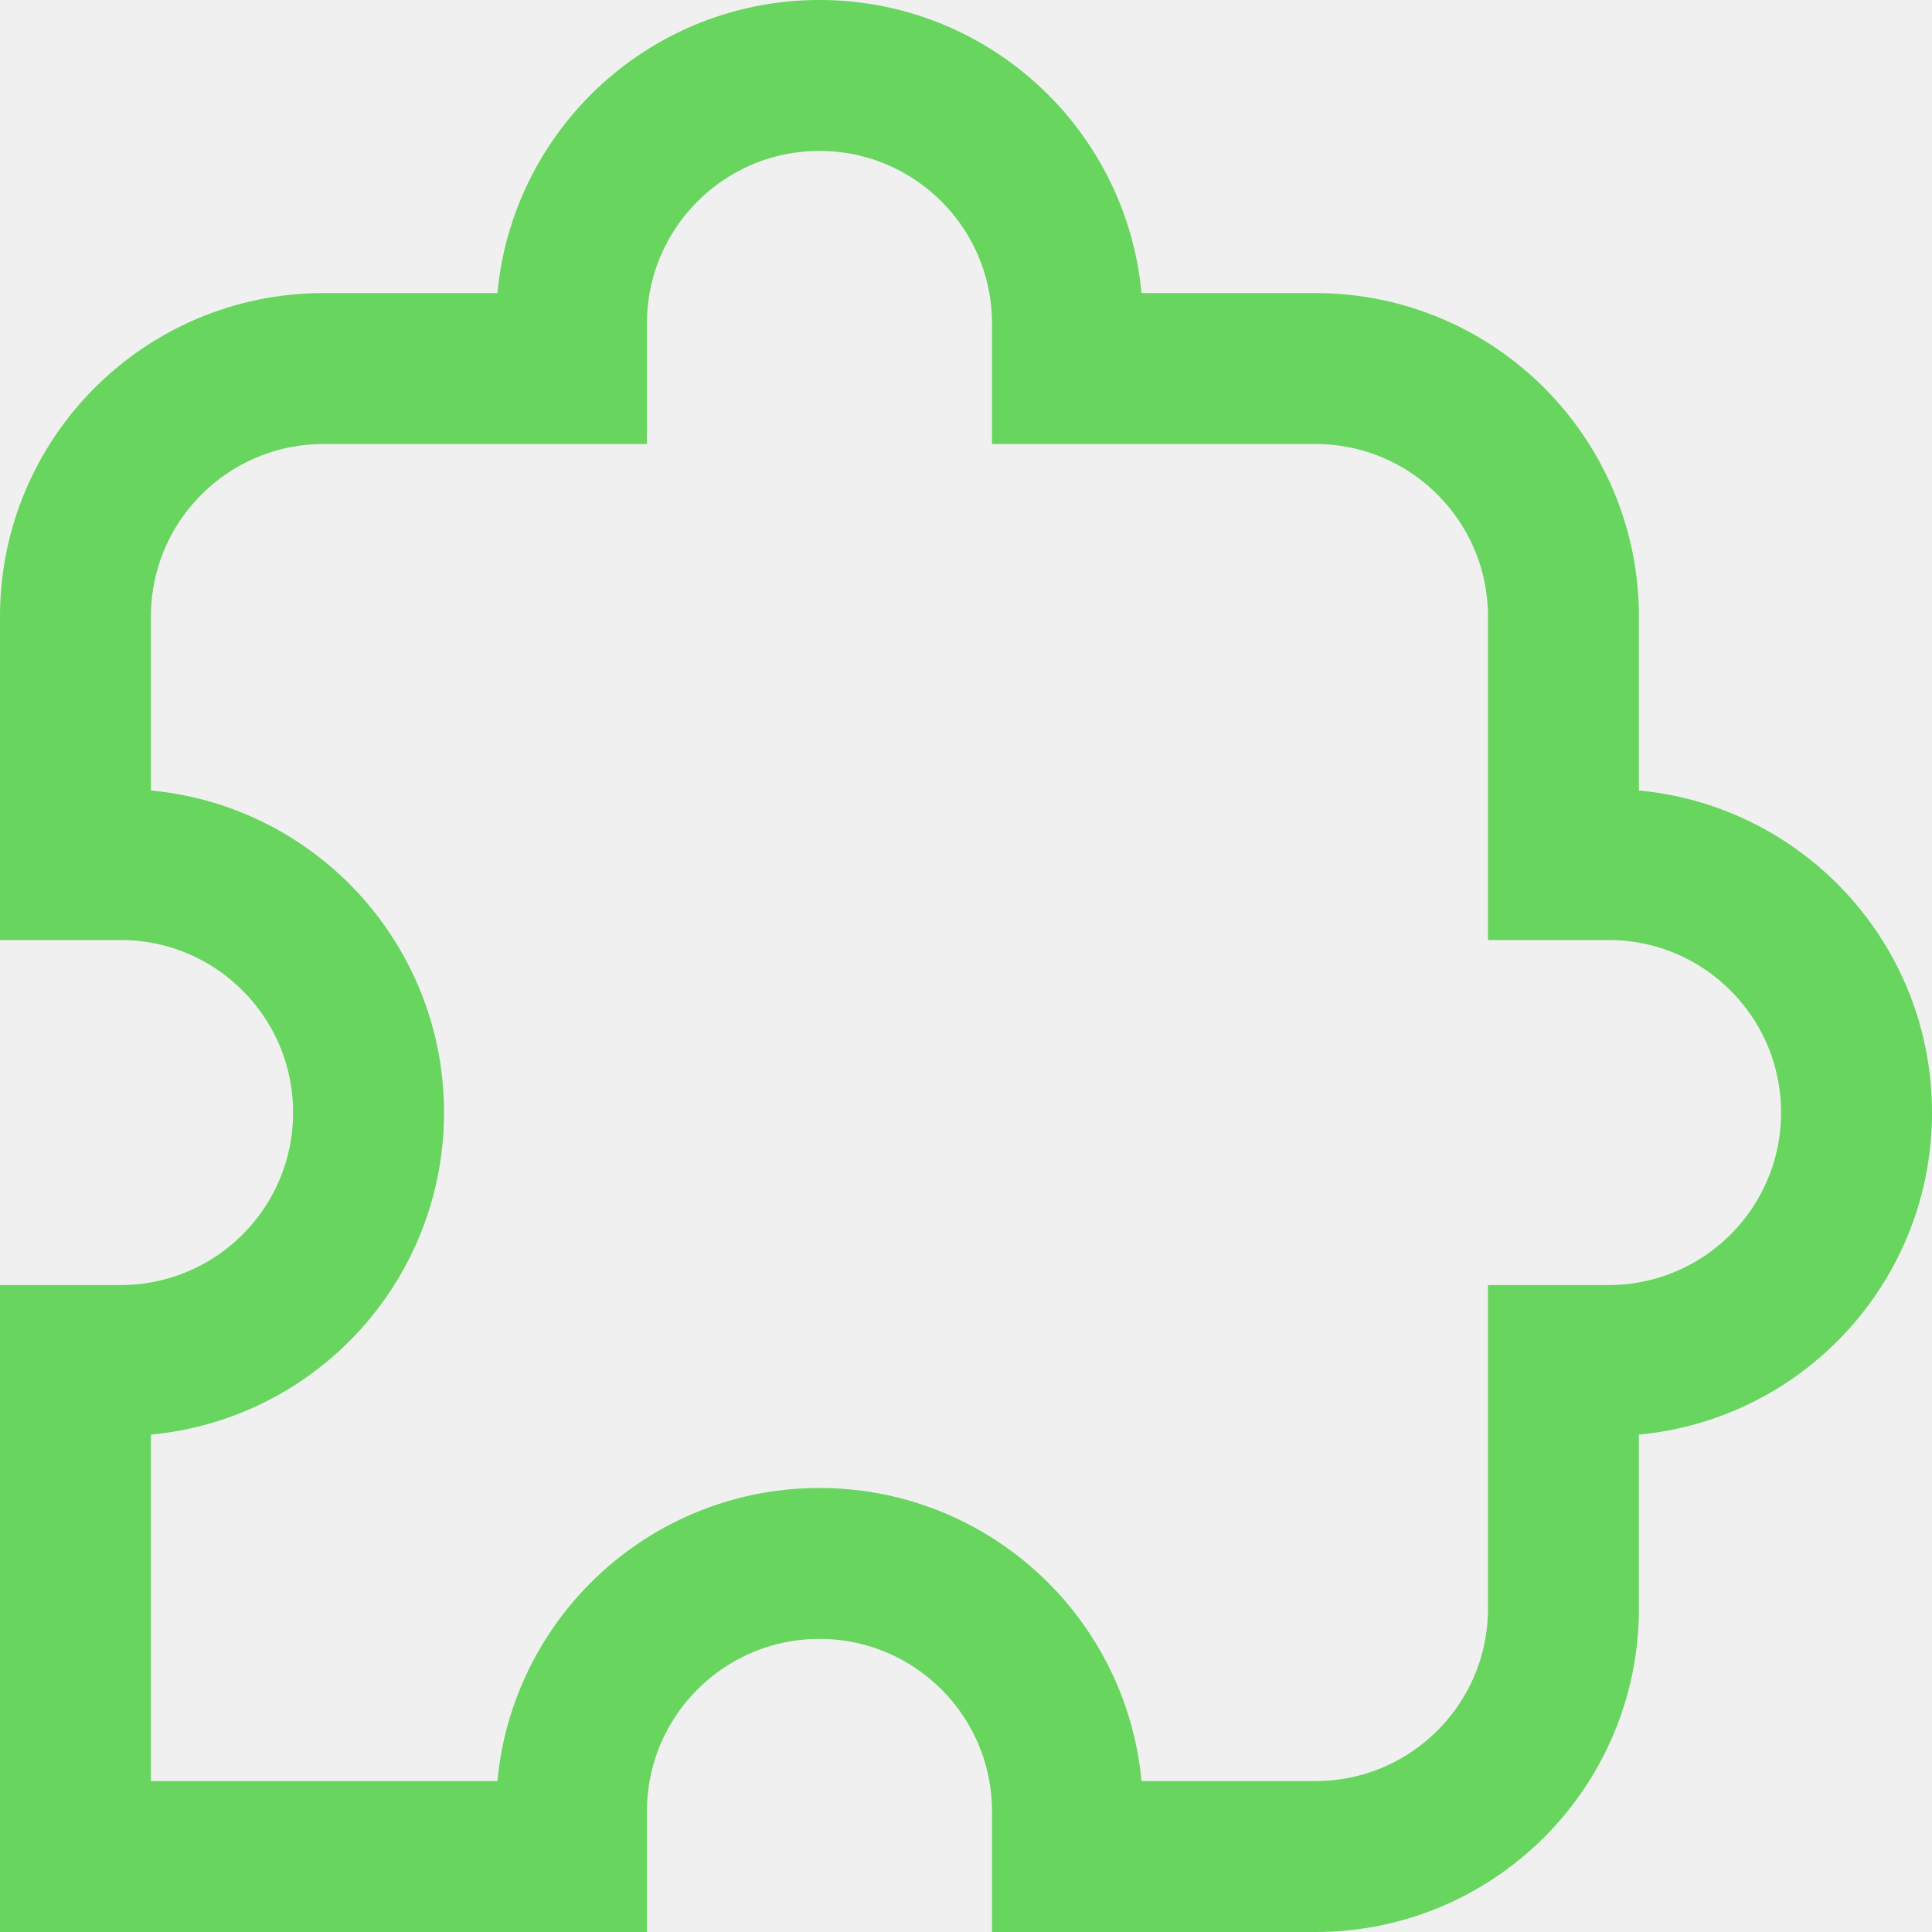
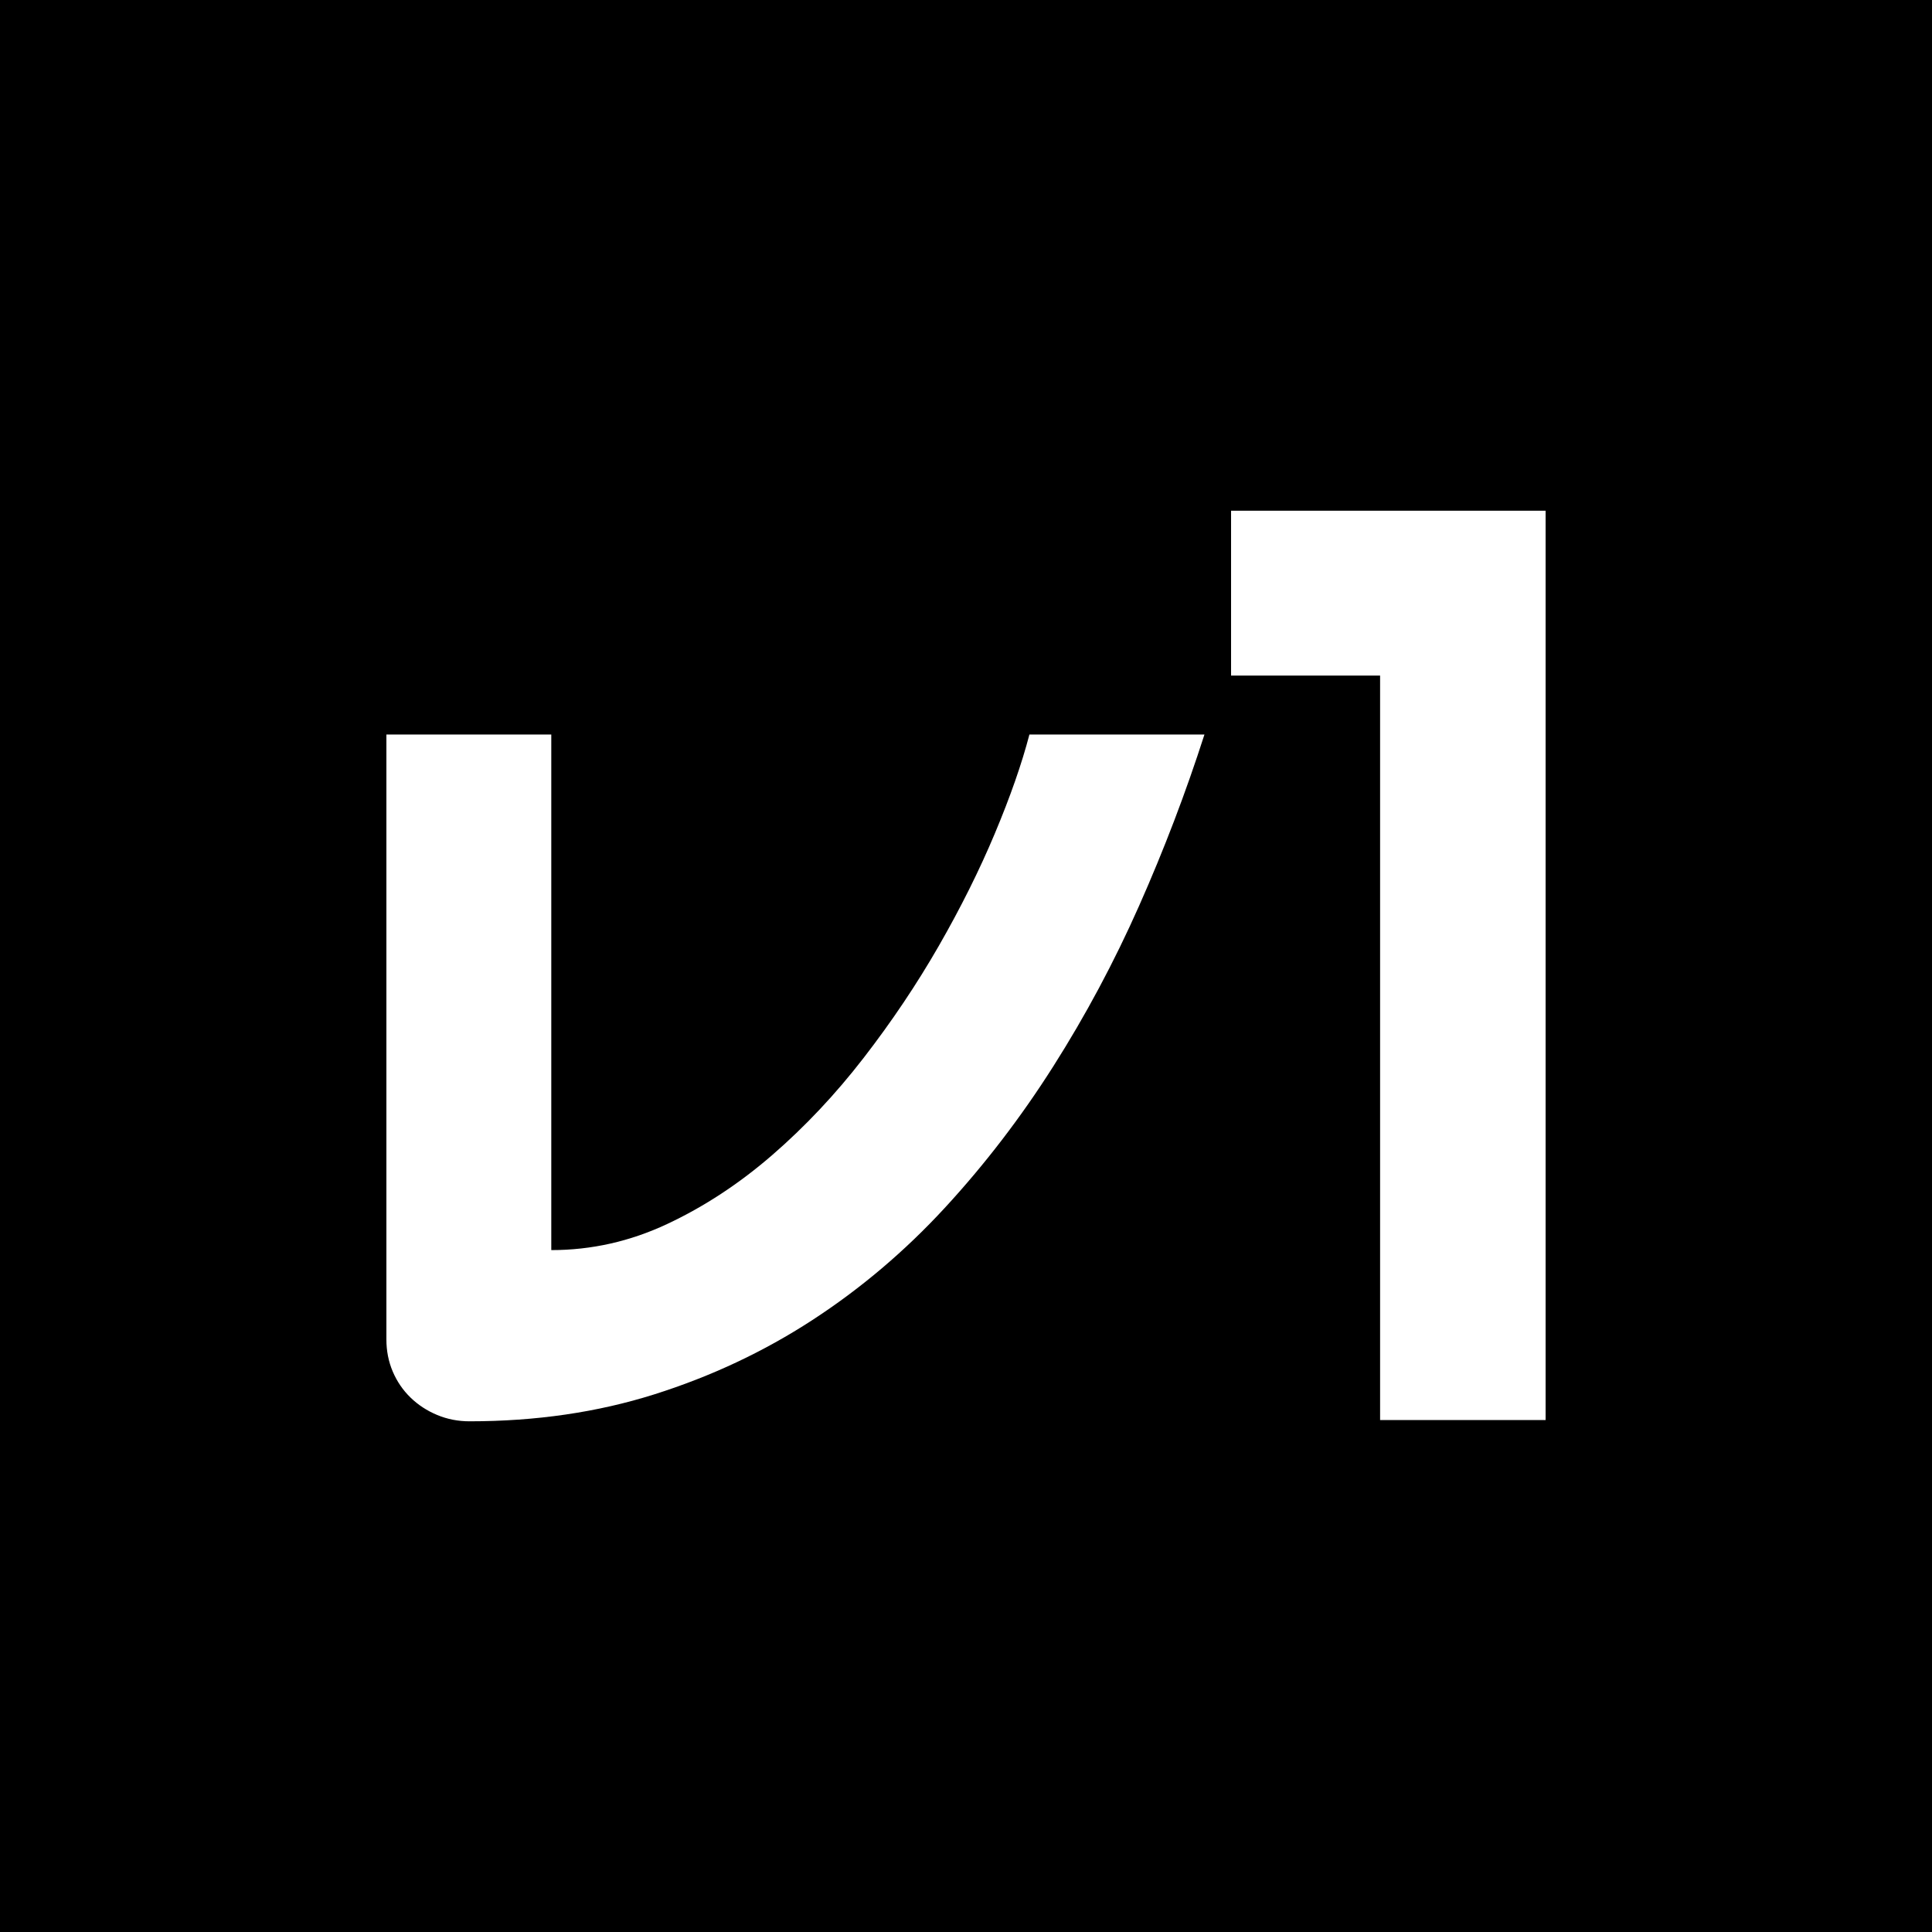
- <svg xmlns="http://www.w3.org/2000/svg" width="72" height="72" viewBox="0 0 72 72" fill="none">
-   <g clip-path="url(#clip0_305_516)">
-     <g clip-path="url(#clip1_305_516)">
-       <path d="M49.023 69.188C54.127 69.188 58.265 65.05 58.265 59.945V50.703H59.945C65.05 50.703 69.188 46.566 69.188 41.461C69.188 36.357 65.05 32.219 59.945 32.219H58.265V22.977C58.265 17.873 54.127 13.735 49.023 13.735H39.781V12.055C39.781 6.95 35.643 2.812 30.539 2.812C25.434 2.812 21.297 6.95 21.297 12.055V13.735H12.055C6.95 13.735 2.812 17.873 2.812 22.977V32.219H4.493C9.597 32.219 13.735 36.357 13.735 41.461C13.735 46.566 9.597 50.703 4.493 50.703H2.812V69.188H21.297V67.507C21.297 62.403 25.434 58.265 30.539 58.265C35.643 58.265 39.781 62.403 39.781 67.507V69.188H49.023Z" stroke="#67D55E" stroke-width="5.625" />
-     </g>
-   </g>
-   <defs>
-     <clipPath id="clip0_305_516">
-       <rect width="72" height="72" fill="white" />
-     </clipPath>
-     <clipPath id="clip1_305_516">
-       <rect width="72" height="72" fill="white" />
-     </clipPath>
-   </defs>
+ <svg xmlns="http://www.w3.org/2000/svg" viewBox="0 0 1024 1024">
+   <rect width="1024" height="1024" fill="#000000" />
+   <path fill="#ffffff" d="M545.61 389.32L638.38 389.32Q623.59 435.37 603.76 480.07Q583.93 524.77 558.21 565.27Q532.50 605.77 500.74 640.22Q468.98 674.67 430.49 699.71Q392.01 724.75 346.80 739.04Q301.60 753.32 248.83 753.32Q239.75 753.32 231.69 749.96Q223.62 746.60 217.57 740.72Q211.52 734.84 208.16 726.94Q204.80 719.04 204.80 709.97L204.80 389.32L292.19 389.32L292.19 662.58Q324.12 662.58 353.53 648.79Q382.94 635.01 409.15 612.33Q435.37 589.64 457.72 560.74Q480.07 531.83 497.55 501.41Q515.02 471 527.29 441.75Q539.56 412.51 545.61 389.32M819.20 270.68L819.20 752.65L731.48 752.65L731.48 358.06L652.49 358.06L652.49 270.68" />
</svg>
